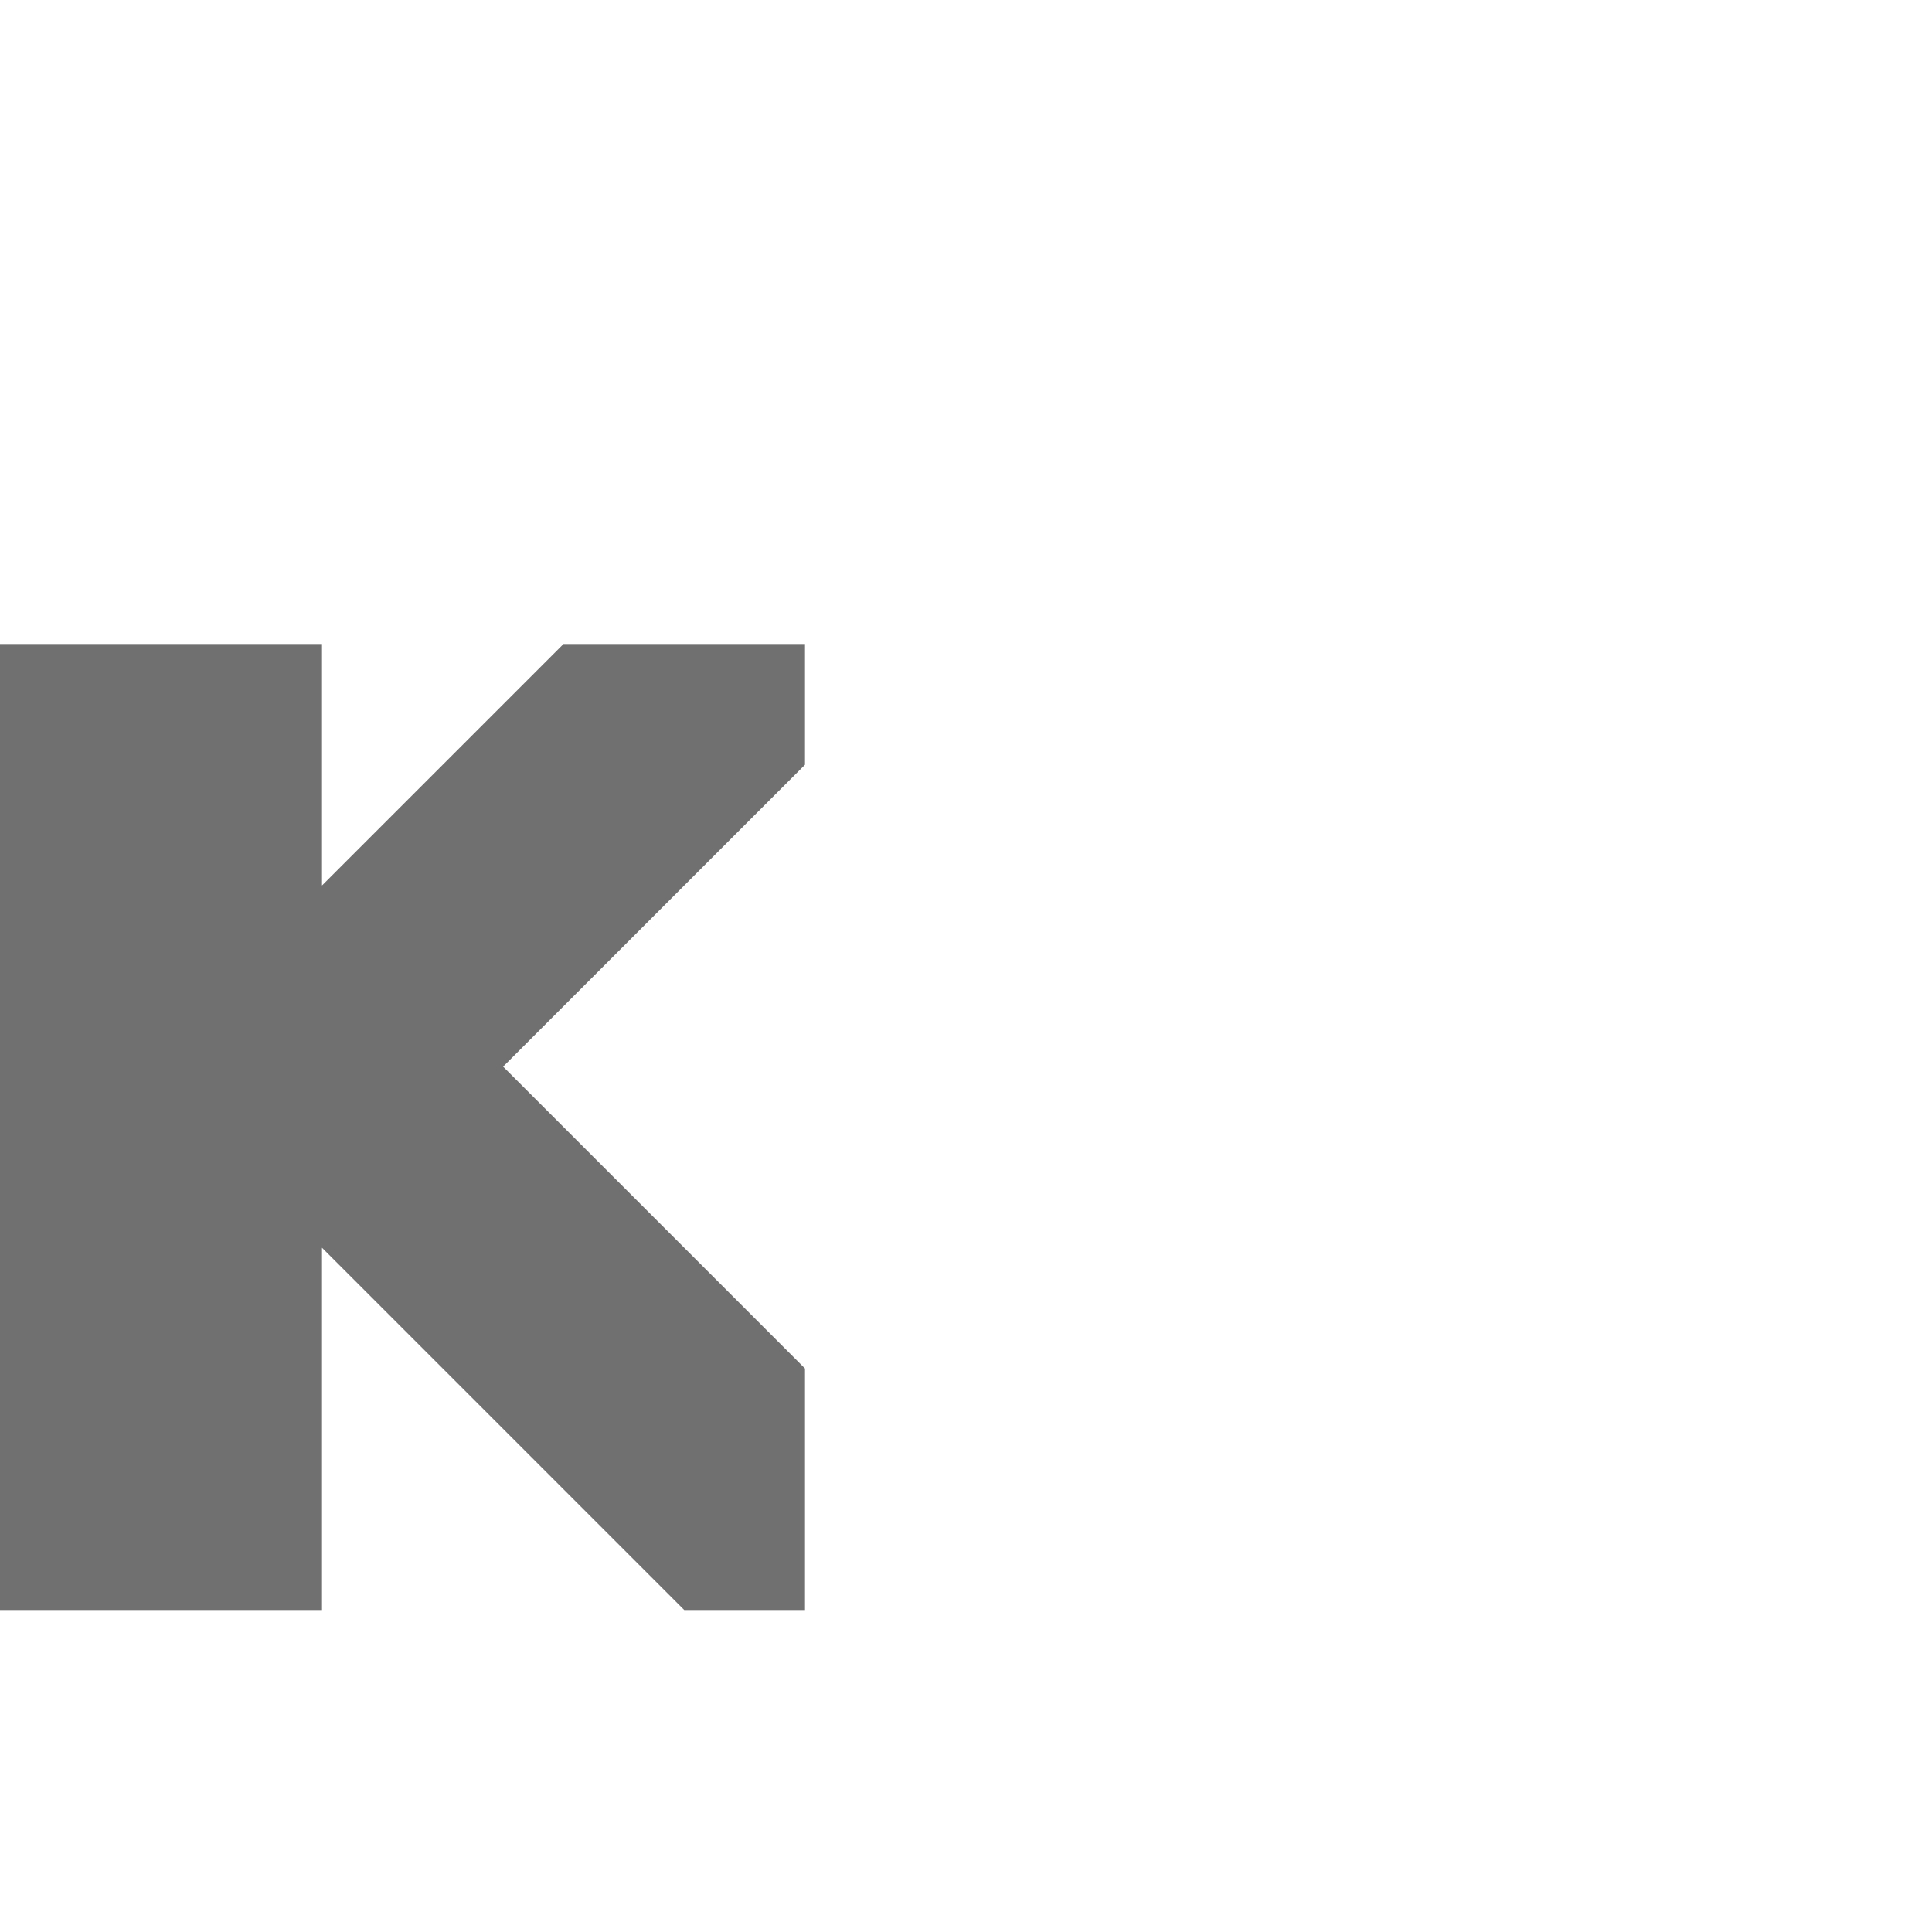
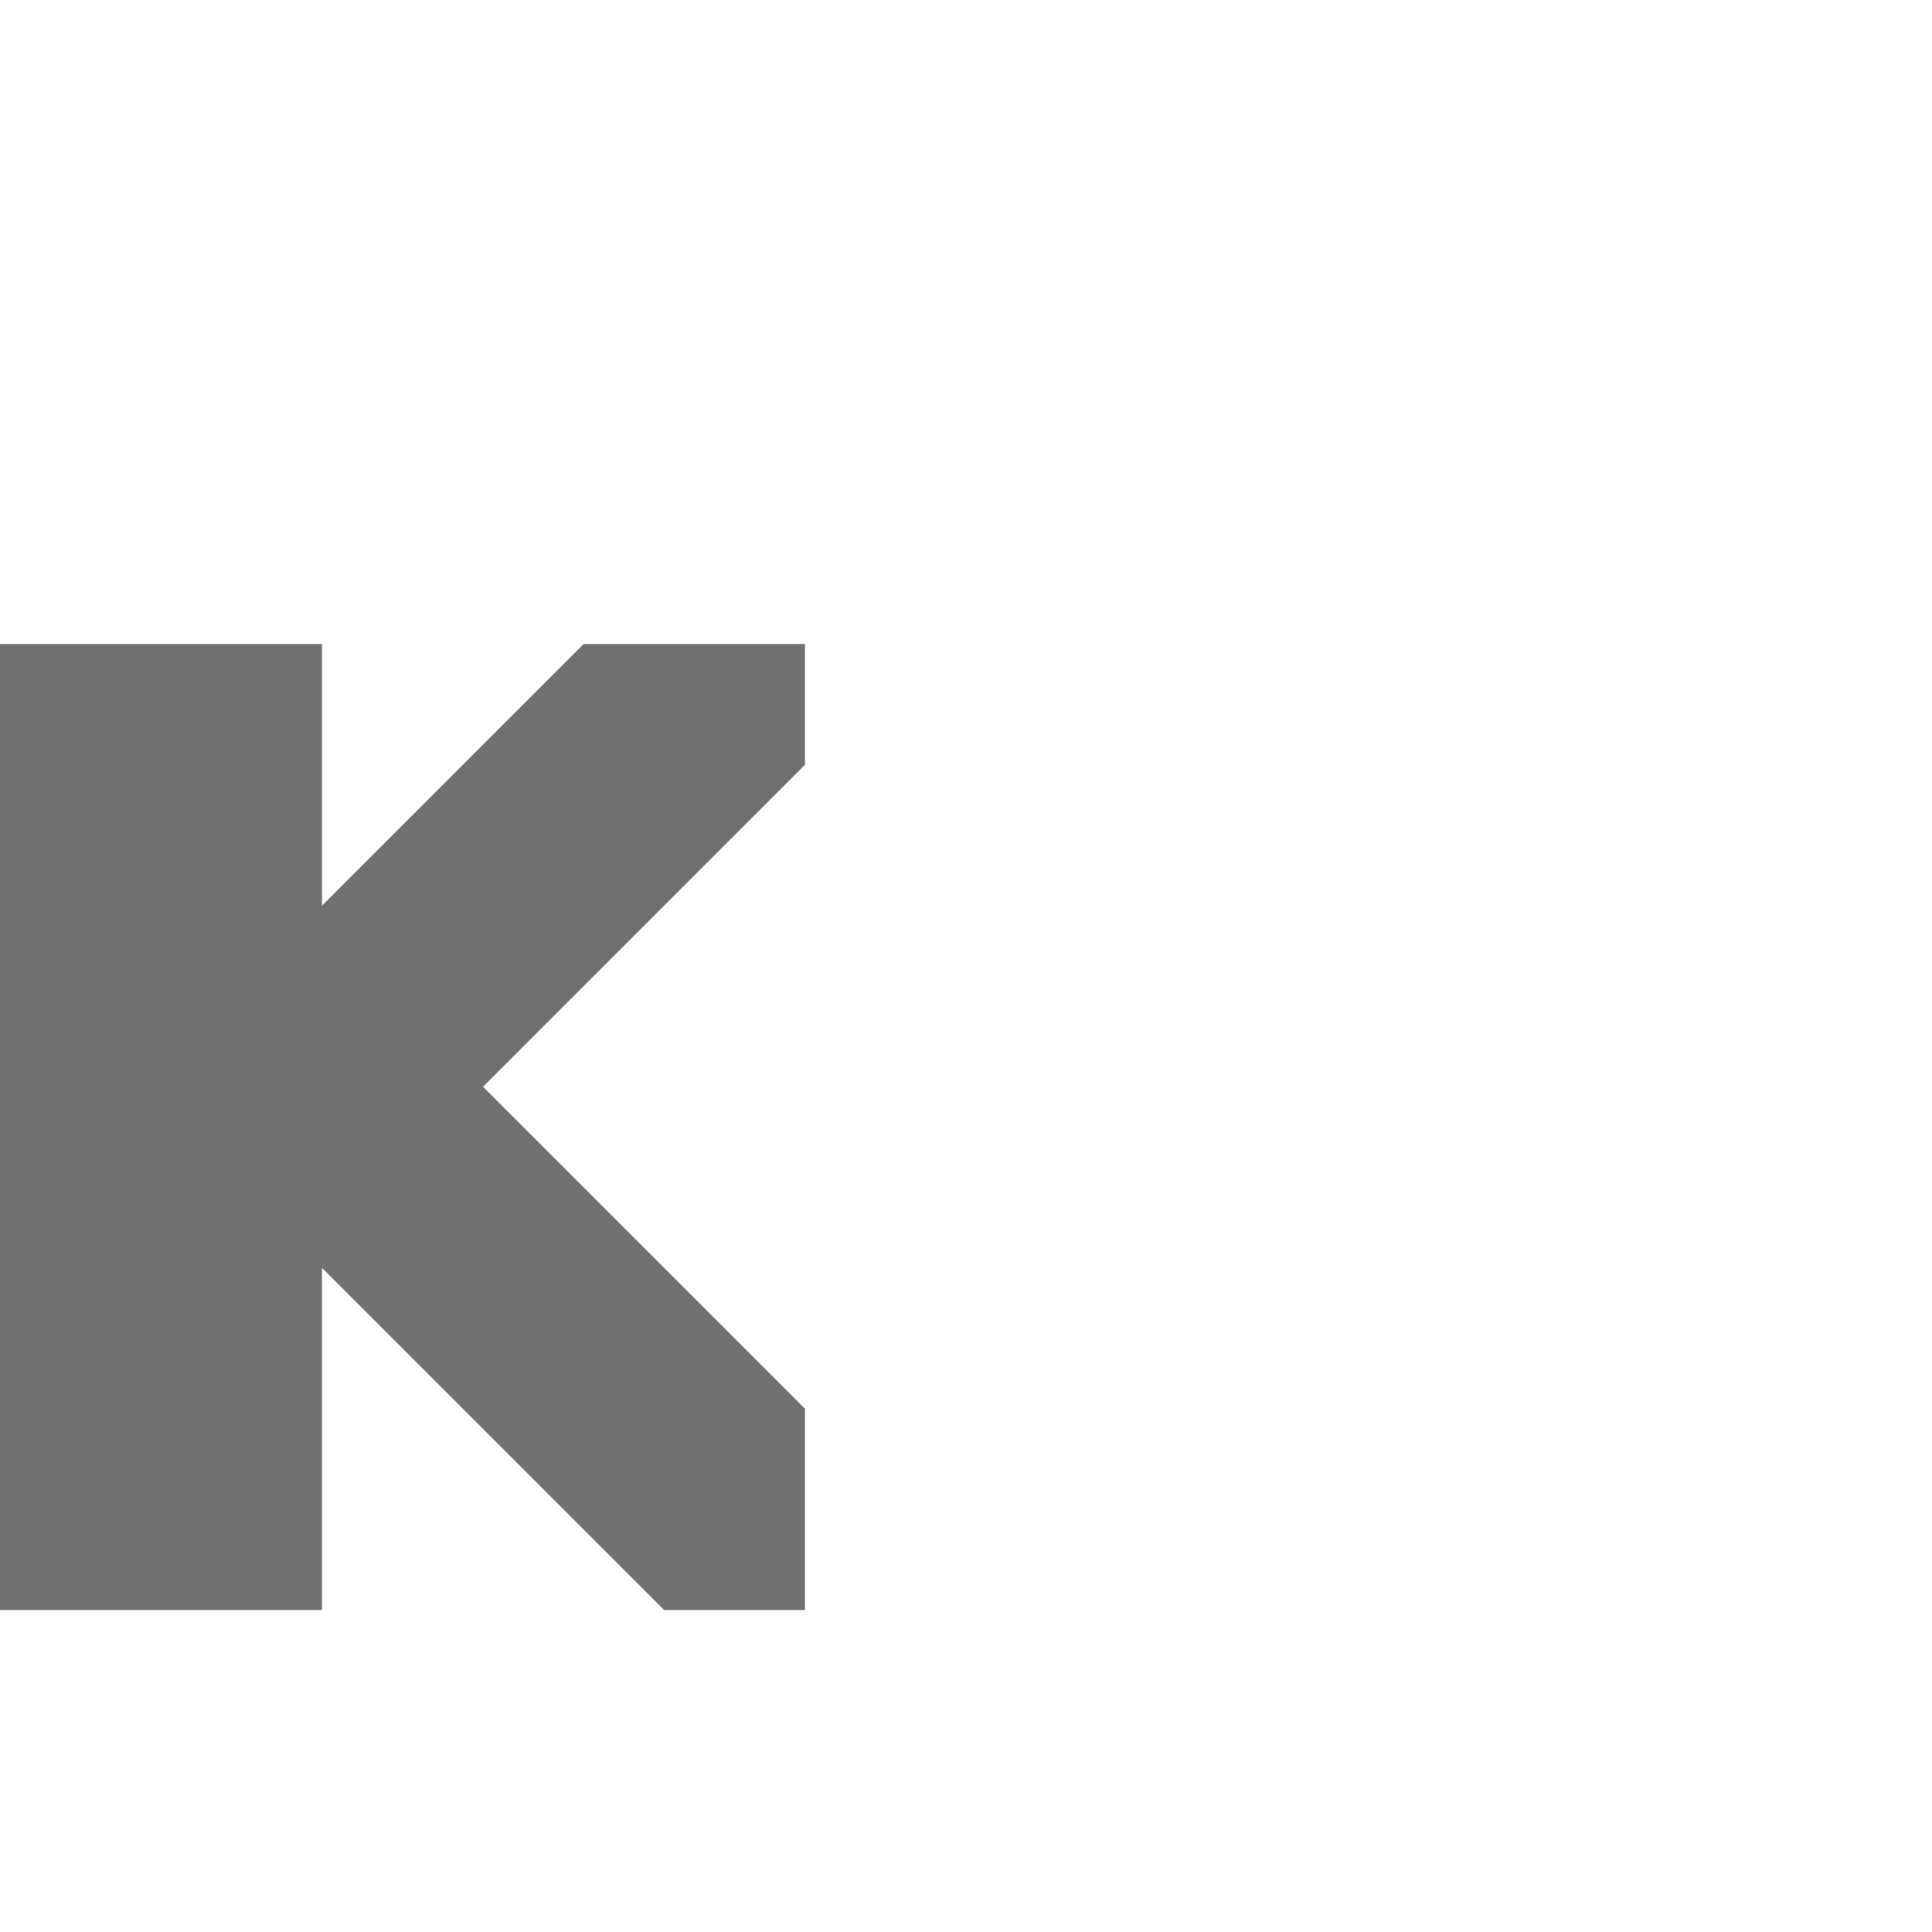
<svg xmlns="http://www.w3.org/2000/svg" width="1200" height="1200" viewBox="0 0 1200 1200" version="1.1" id="svg1" xml:space="preserve">
  <defs id="defs1" />
  <g id="layer1">
    <g id="layer1-7">
-       <path style="fill:#000000;fill-opacity:0.56;fill-rule:evenodd;stroke:none;stroke-width:1px;stroke-linecap:butt;stroke-linejoin:miter;stroke-opacity:1" d="m -2.5e-6,400 v 600 H 200 V 775 l 225,225 h 75 V 850 L 312.5,662.5 500,475 V 400 H 350 L 200,550 V 400 Z" id="path726" />
+       <path style="fill:#000000;fill-opacity:0.56;fill-rule:evenodd;stroke:none;stroke-width:1px;stroke-linecap:butt;stroke-linejoin:miter;stroke-opacity:1" d="m -2.5e-6,400 v 600 H 200 V 787.5 L 412.5,1000 H 500 V 875 L 300,675 500,475 V 400 H 362.5 L 200,562.5 V 400 Z" id="path726" />
    </g>
  </g>
</svg>
